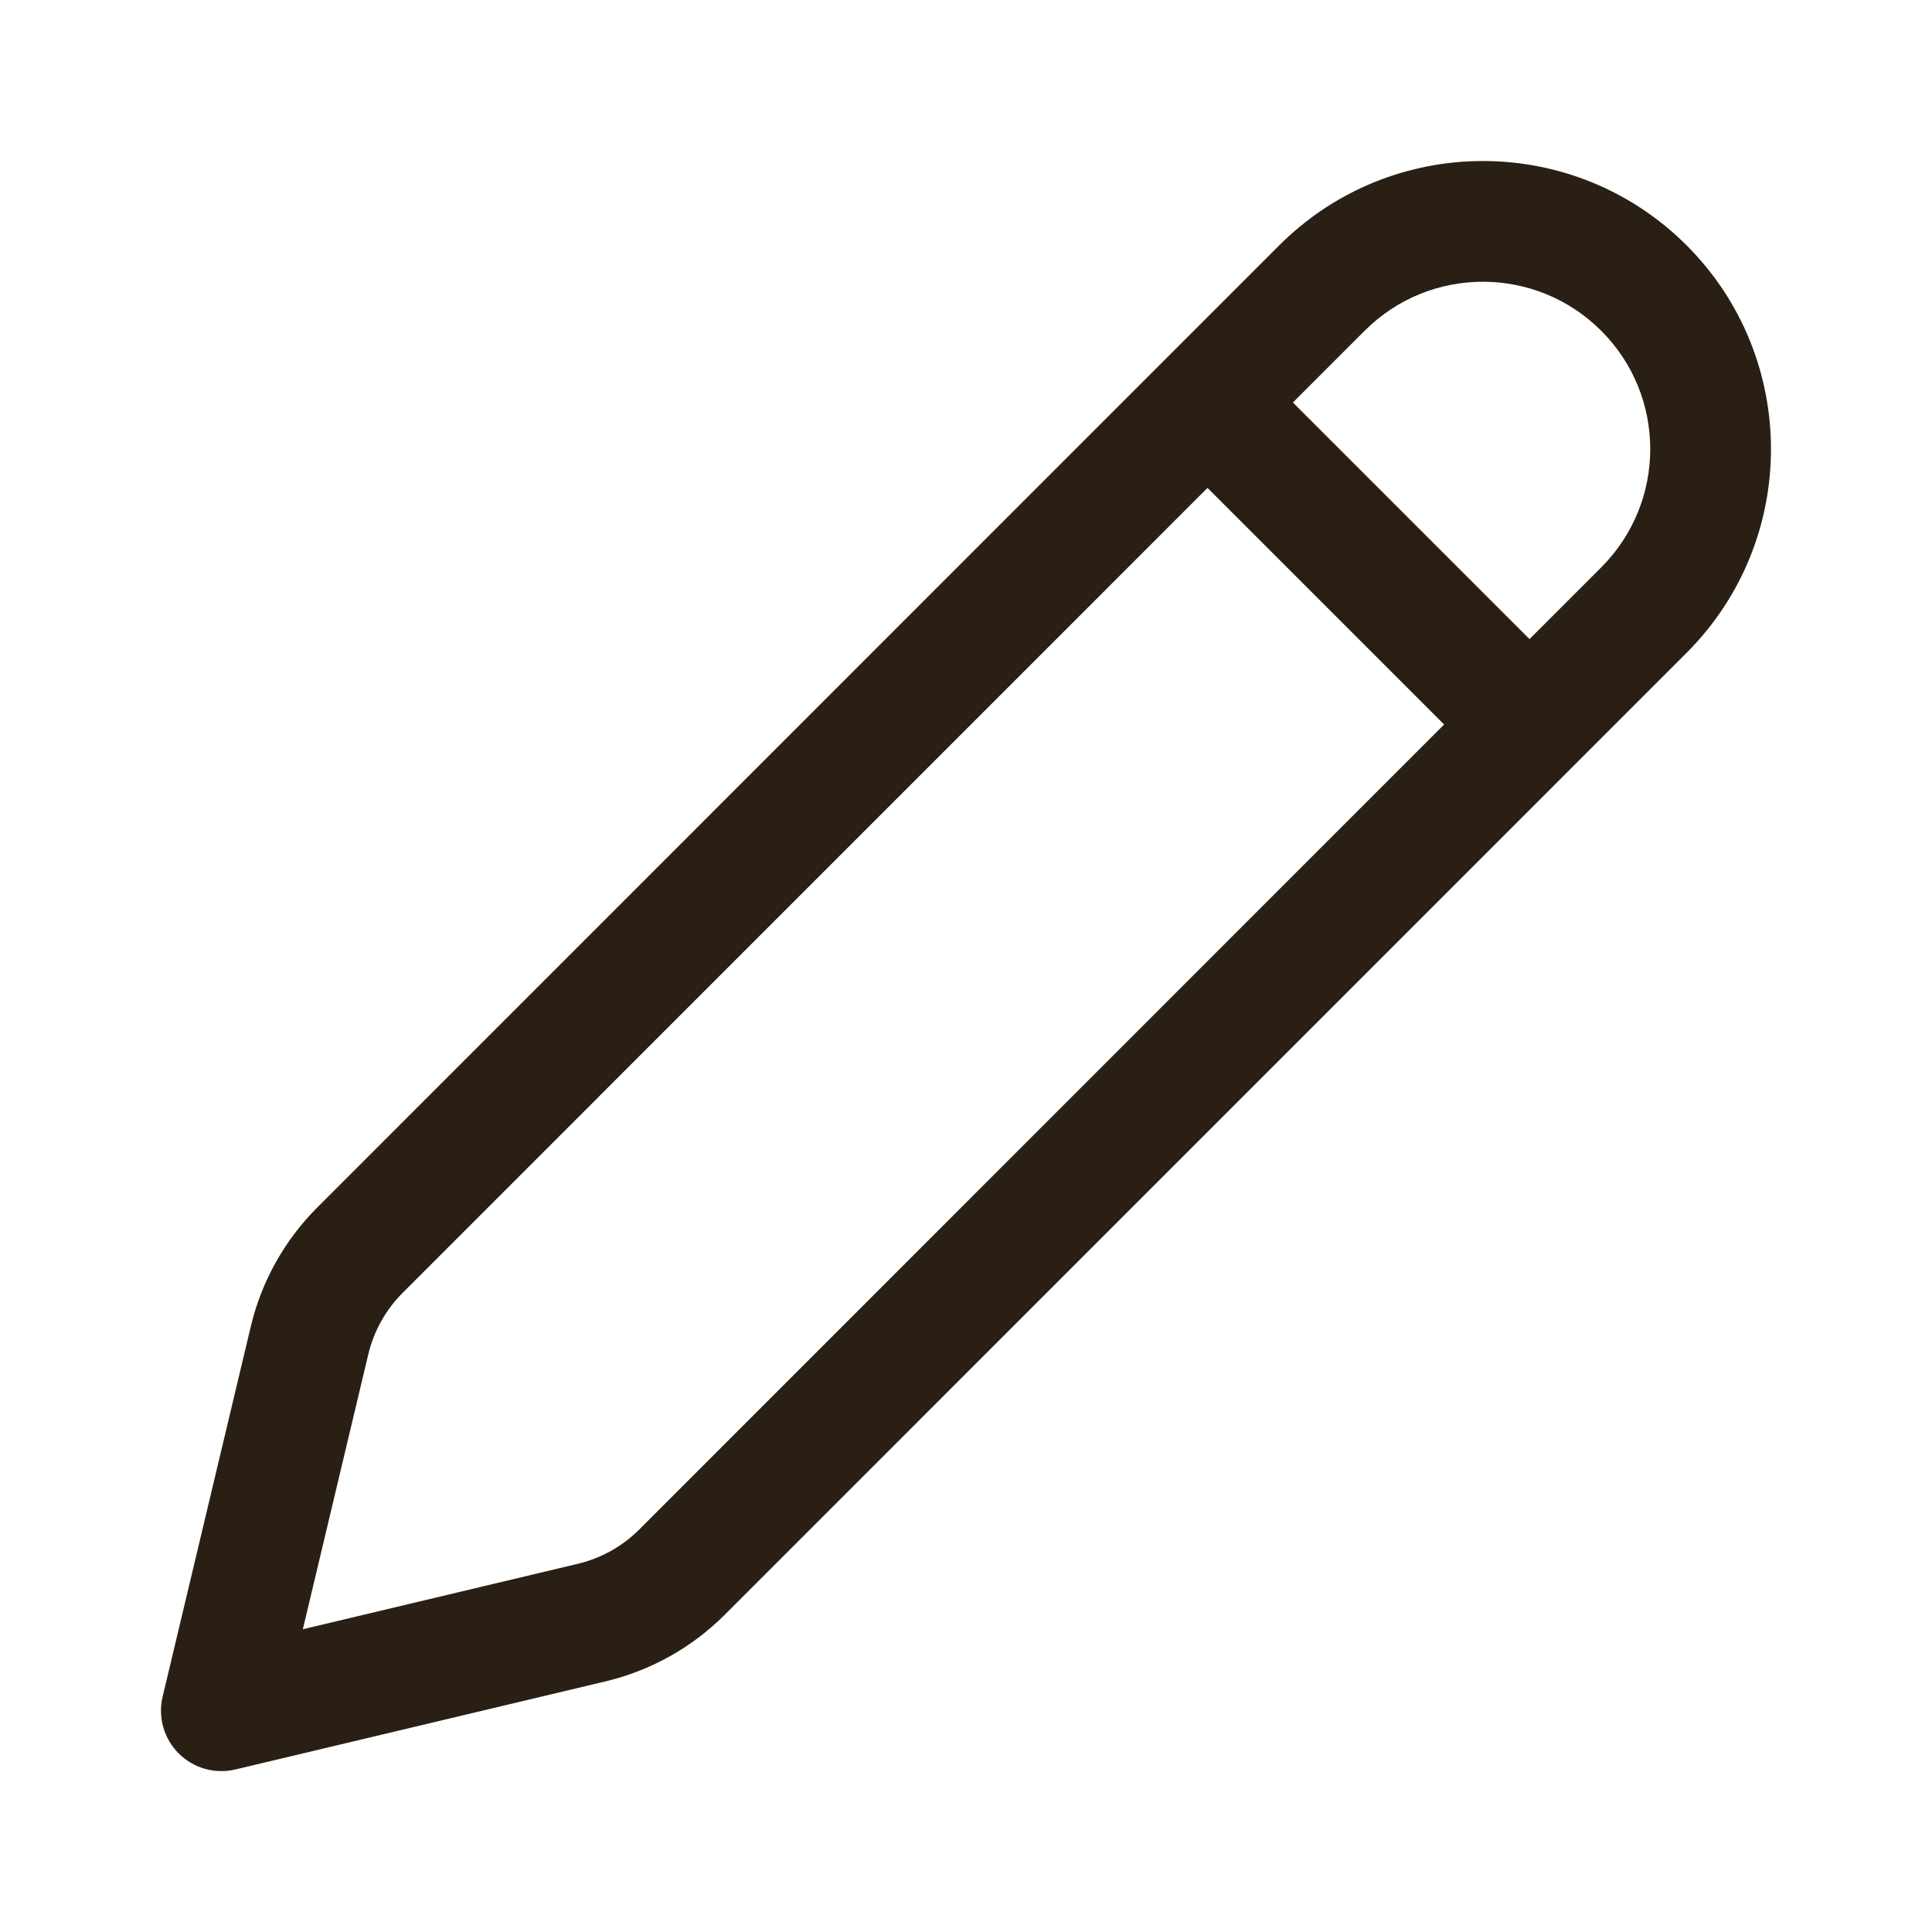
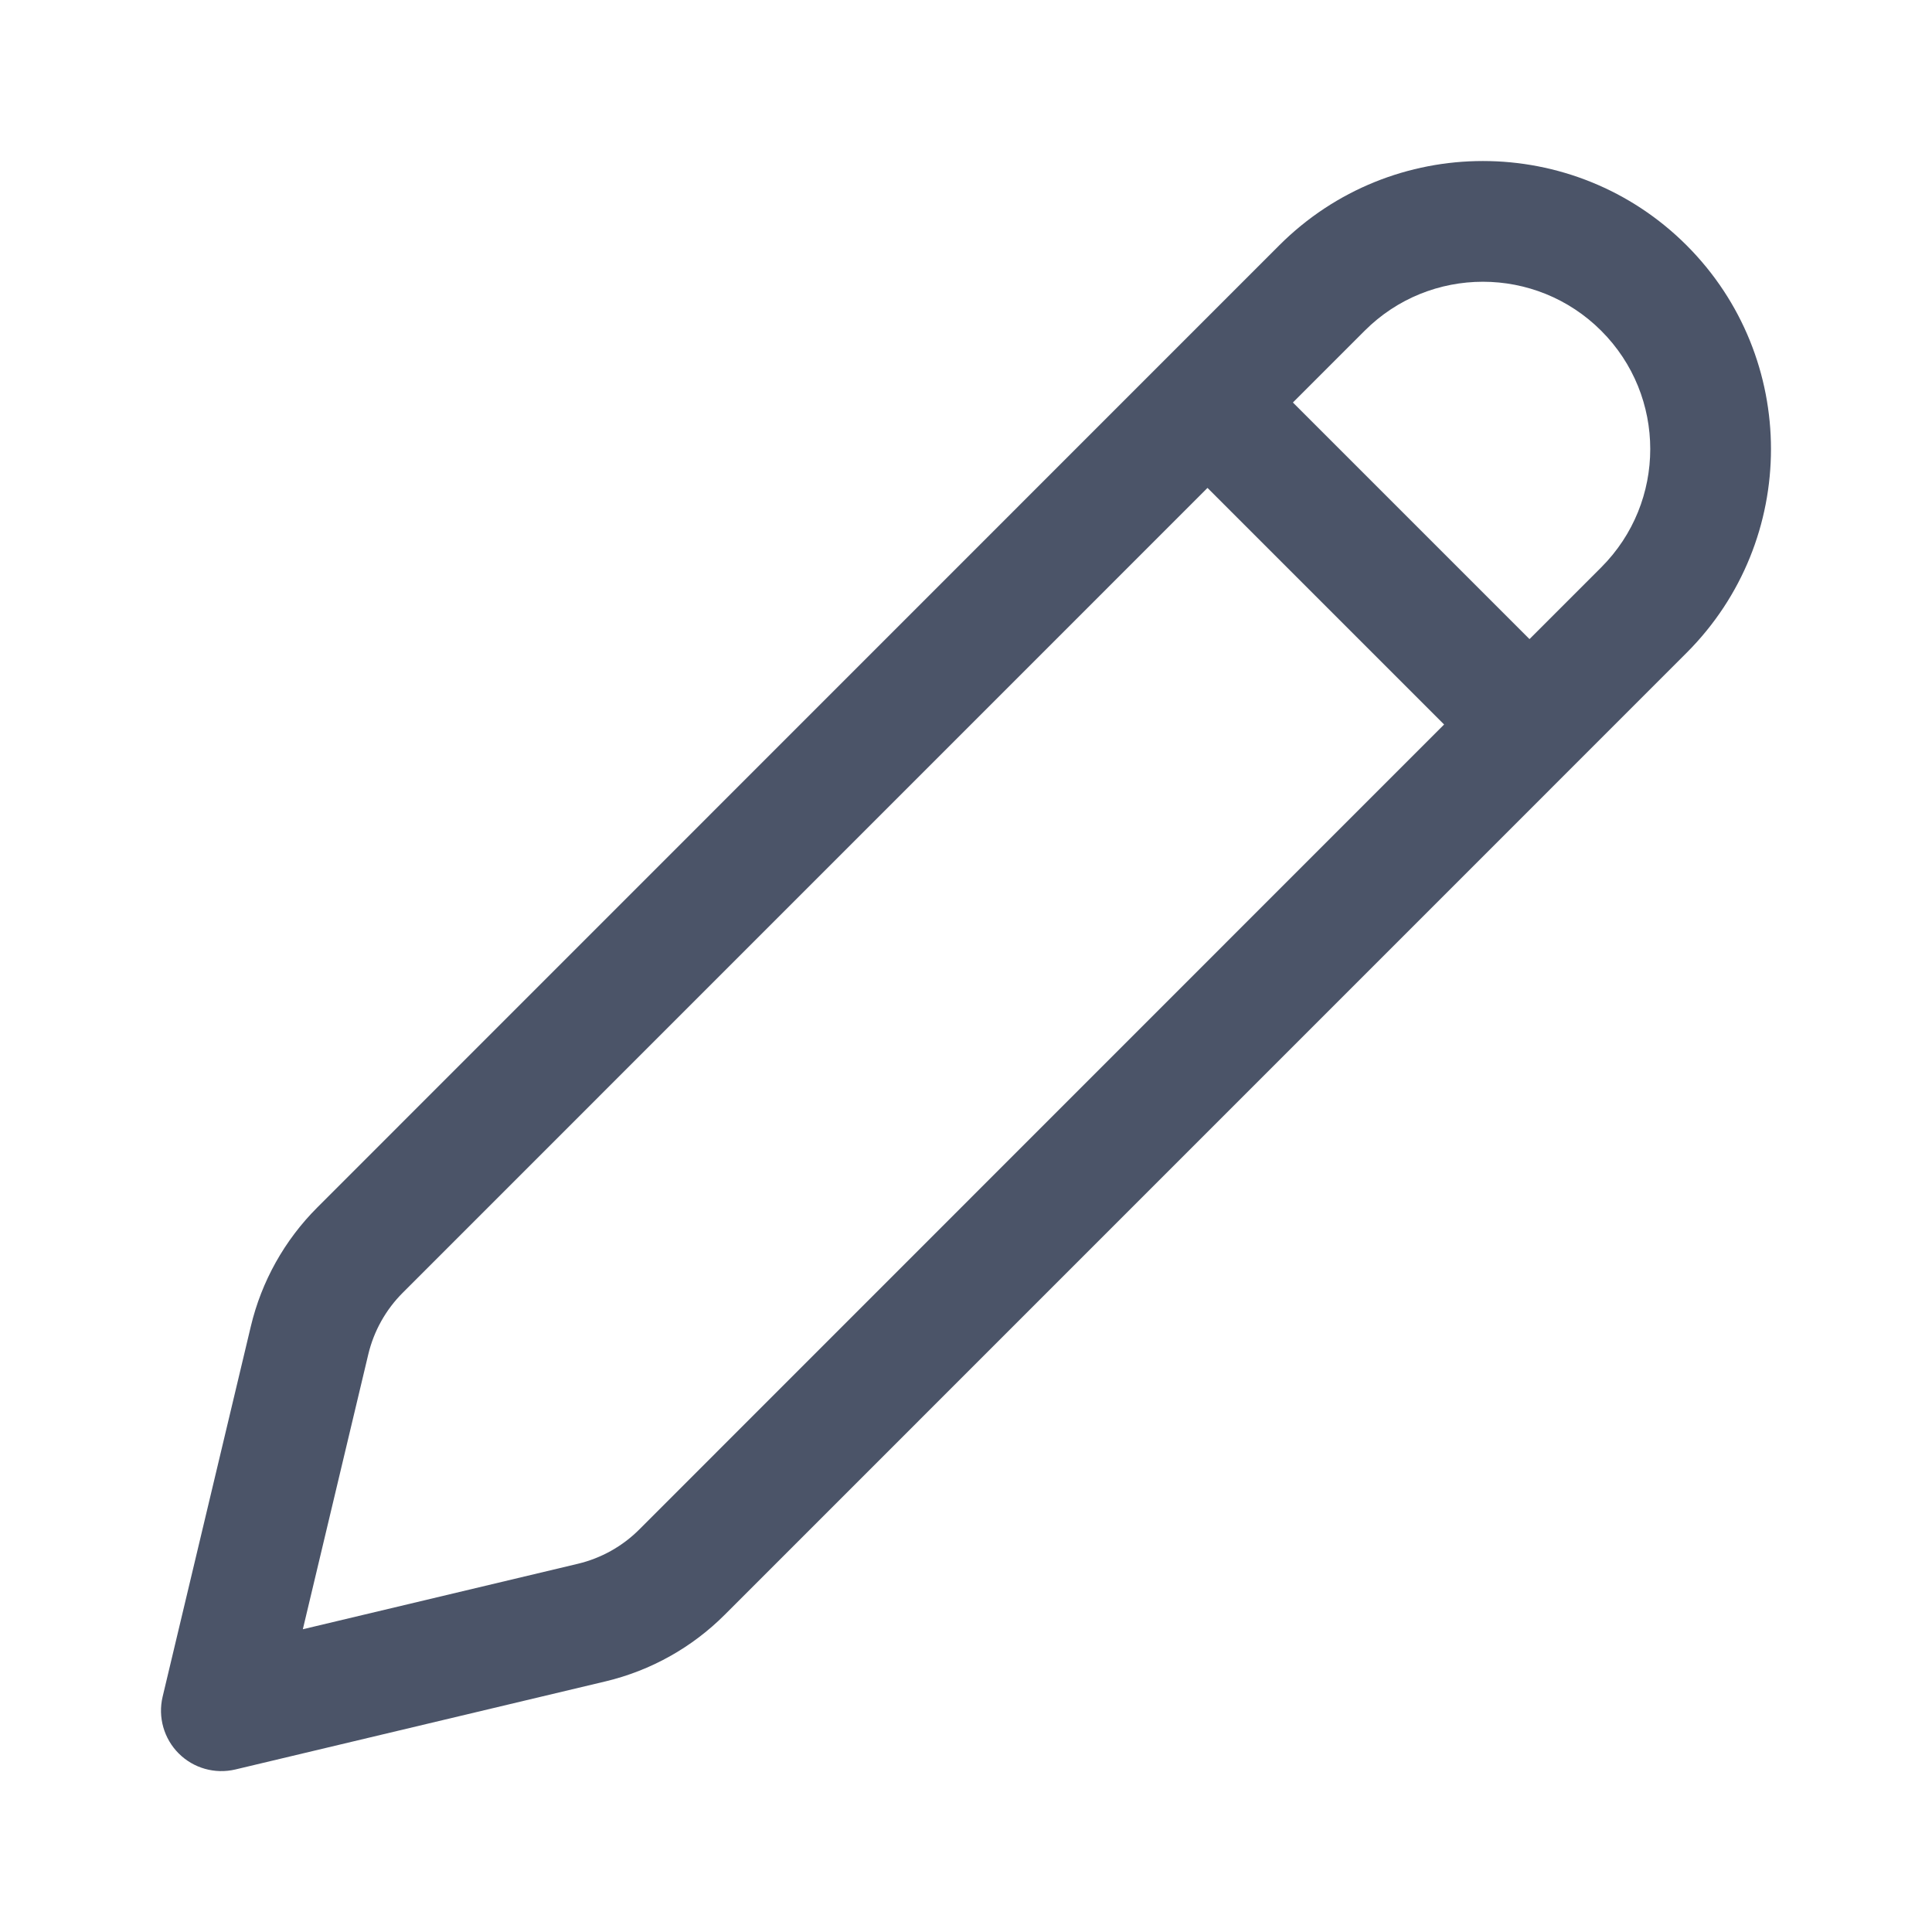
<svg xmlns="http://www.w3.org/2000/svg" width="24" height="24" viewBox="0 0 24 24" fill="none">
-   <path d="M20.952 3.048C19.554 1.651 17.288 1.651 15.891 3.048L3.941 15C3.535 15.406 3.249 15.917 3.116 16.476L2.02 21.078C1.96 21.331 2.036 21.598 2.22 21.782C2.404 21.966 2.67 22.041 2.924 21.981L7.525 20.886C8.084 20.752 8.595 20.467 9.002 20.06L20.952 8.109C22.349 6.711 22.349 4.446 20.952 3.048ZM16.952 4.109C17.763 3.297 19.079 3.297 19.891 4.109C20.703 4.92 20.703 6.236 19.891 7.048L19 7.939L16.061 5L16.952 4.109ZM15 6.061L17.939 9L7.941 19C7.731 19.21 7.467 19.357 7.178 19.426L3.762 20.239L4.575 16.824C4.644 16.535 4.792 16.27 5.002 16.06L15 6.061Z" fill="#291F14" />
+   <path d="M20.952 3.048C19.554 1.651 17.288 1.651 15.891 3.048L3.941 15C3.535 15.406 3.249 15.917 3.116 16.476L2.02 21.078C1.96 21.331 2.036 21.598 2.22 21.782C2.404 21.966 2.67 22.041 2.924 21.981L7.525 20.886C8.084 20.752 8.595 20.467 9.002 20.06L20.952 8.109C22.349 6.711 22.349 4.446 20.952 3.048ZM16.952 4.109C17.763 3.297 19.079 3.297 19.891 4.109C20.703 4.92 20.703 6.236 19.891 7.048L19 7.939L16.061 5L16.952 4.109ZM15 6.061L17.939 9L7.941 19C7.731 19.21 7.467 19.357 7.178 19.426L3.762 20.239L4.575 16.824C4.644 16.535 4.792 16.27 5.002 16.06L15 6.061Z" fill="#4B5468" />
</svg>
